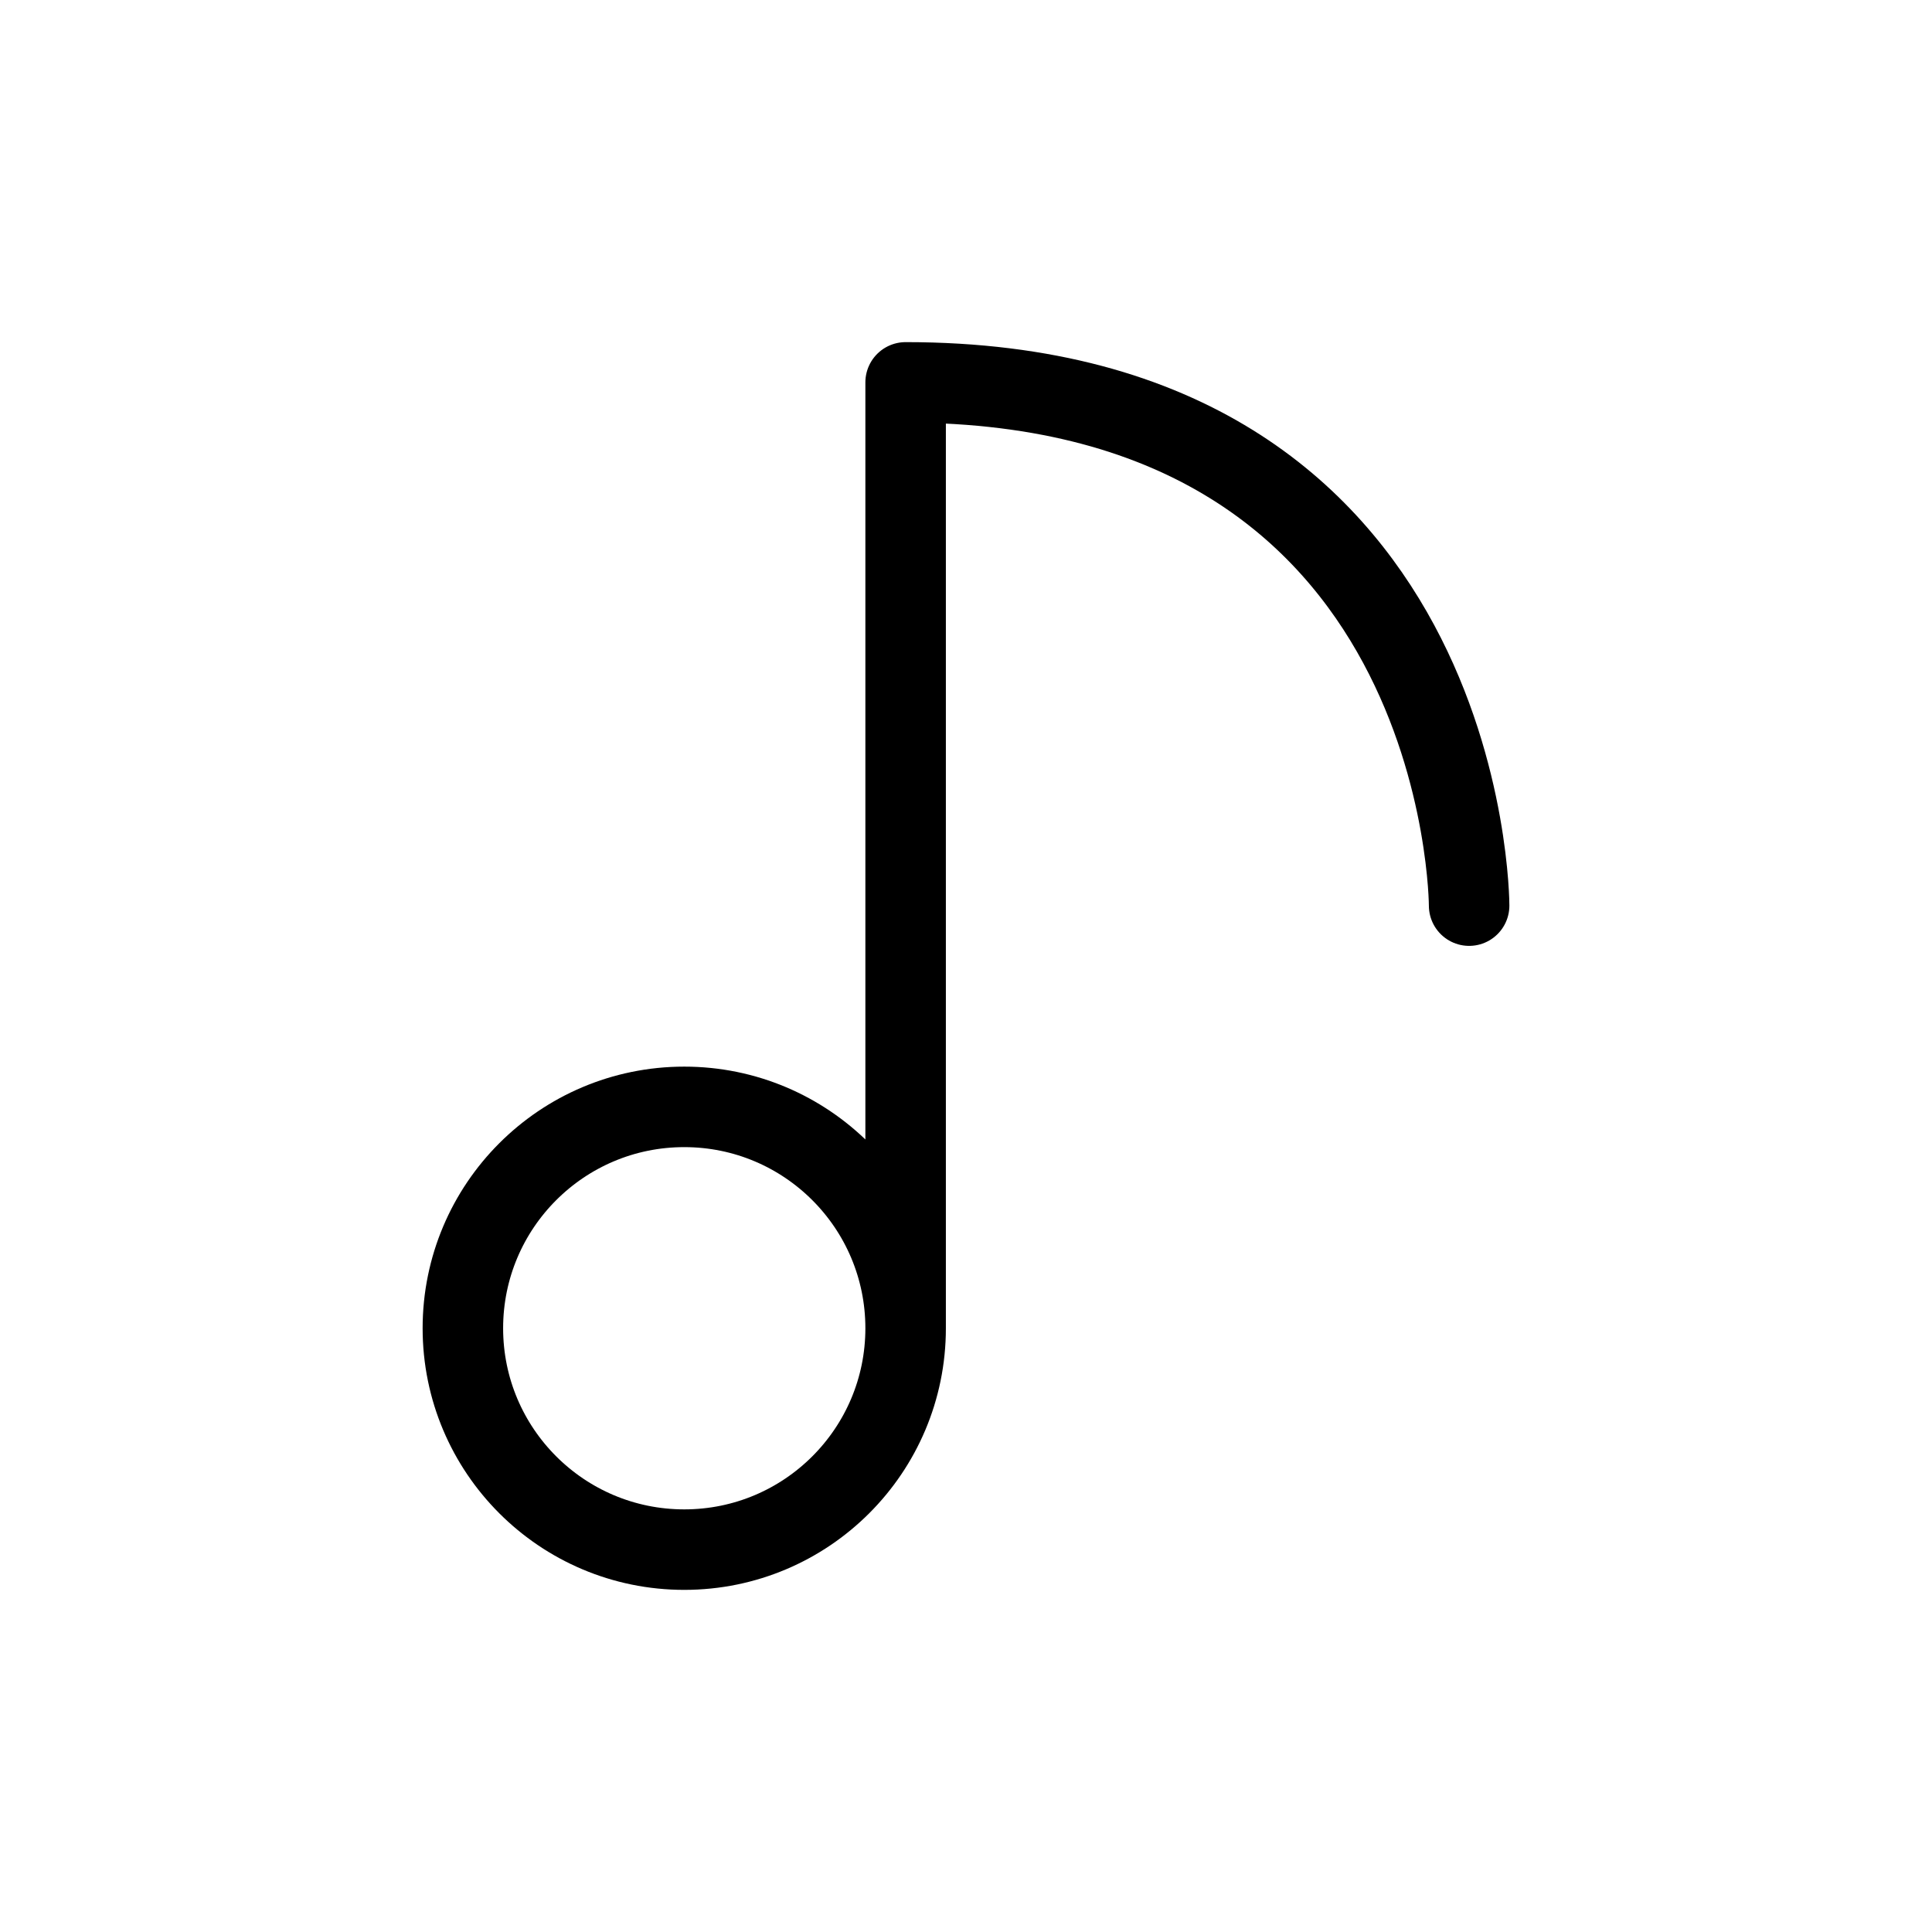
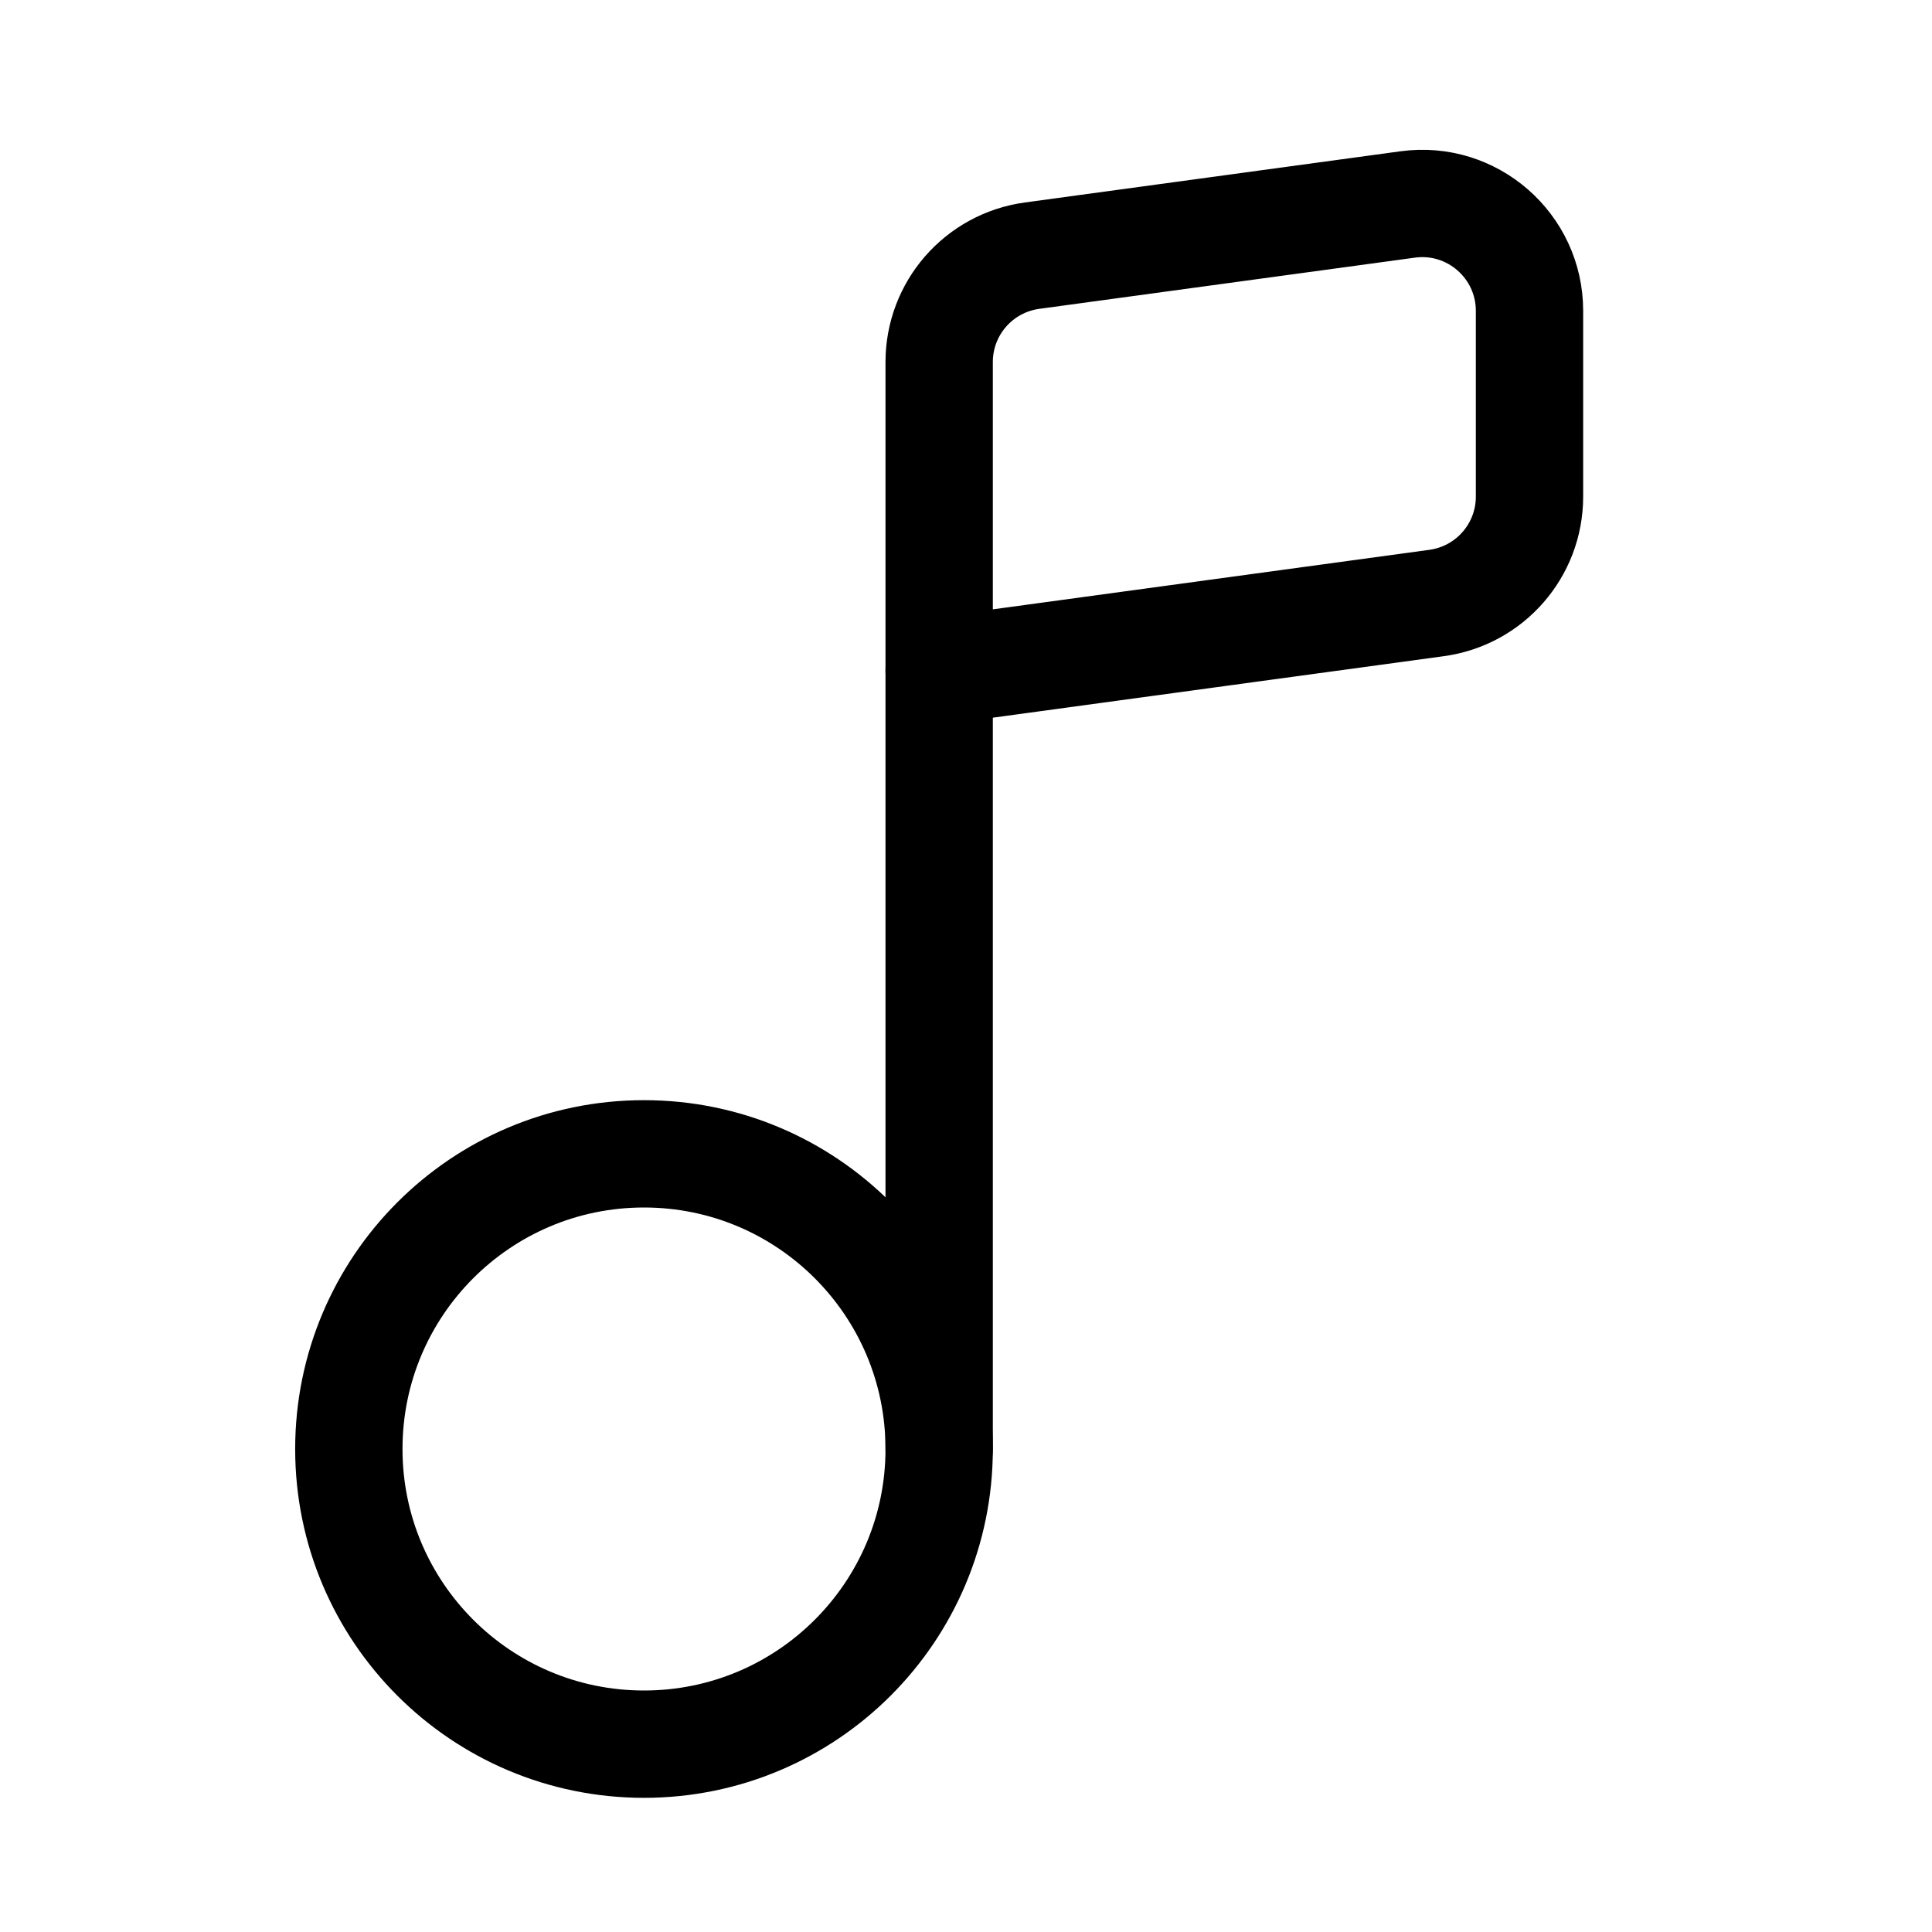
- <svg xmlns="http://www.w3.org/2000/svg" width="24" height="24" fill="none" viewBox="0 0 24 24">
-   <path stroke="currentColor" stroke-linecap="round" stroke-linejoin="round" d="M11.25 16.5a2.75 2.75 0 1 0-5.5 0 2.75 2.75 0 0 0 5.5 0Zm0 0V4.75c7 0 7 6.5 7 6.5" />
+ <svg xmlns="http://www.w3.org/2000/svg" height="18" width="18" viewBox="0 0 18 18">
+   <g fill="none" stroke="currentColor" class="nc-icon-wrapper">
+     <line x1="8.75" y1="6.25" x2="8.75" y2="13.5" stroke-linecap="round" stroke-linejoin="round" stroke="currentColor" />
+     <circle cx="6" cy="13.5" r="2.75" stroke-linecap="round" stroke-linejoin="round" />
+     <path d="M9.615,2.382l3.5-.477c.6-.082,1.135,.385,1.135,.991v1.731c0,.5-.369,.923-.865,.991l-4.635,.632V3.373c0-.5,.369-.923,.865-.991Z" stroke-linecap="round" stroke-linejoin="round" />
+   </g>
</svg>
